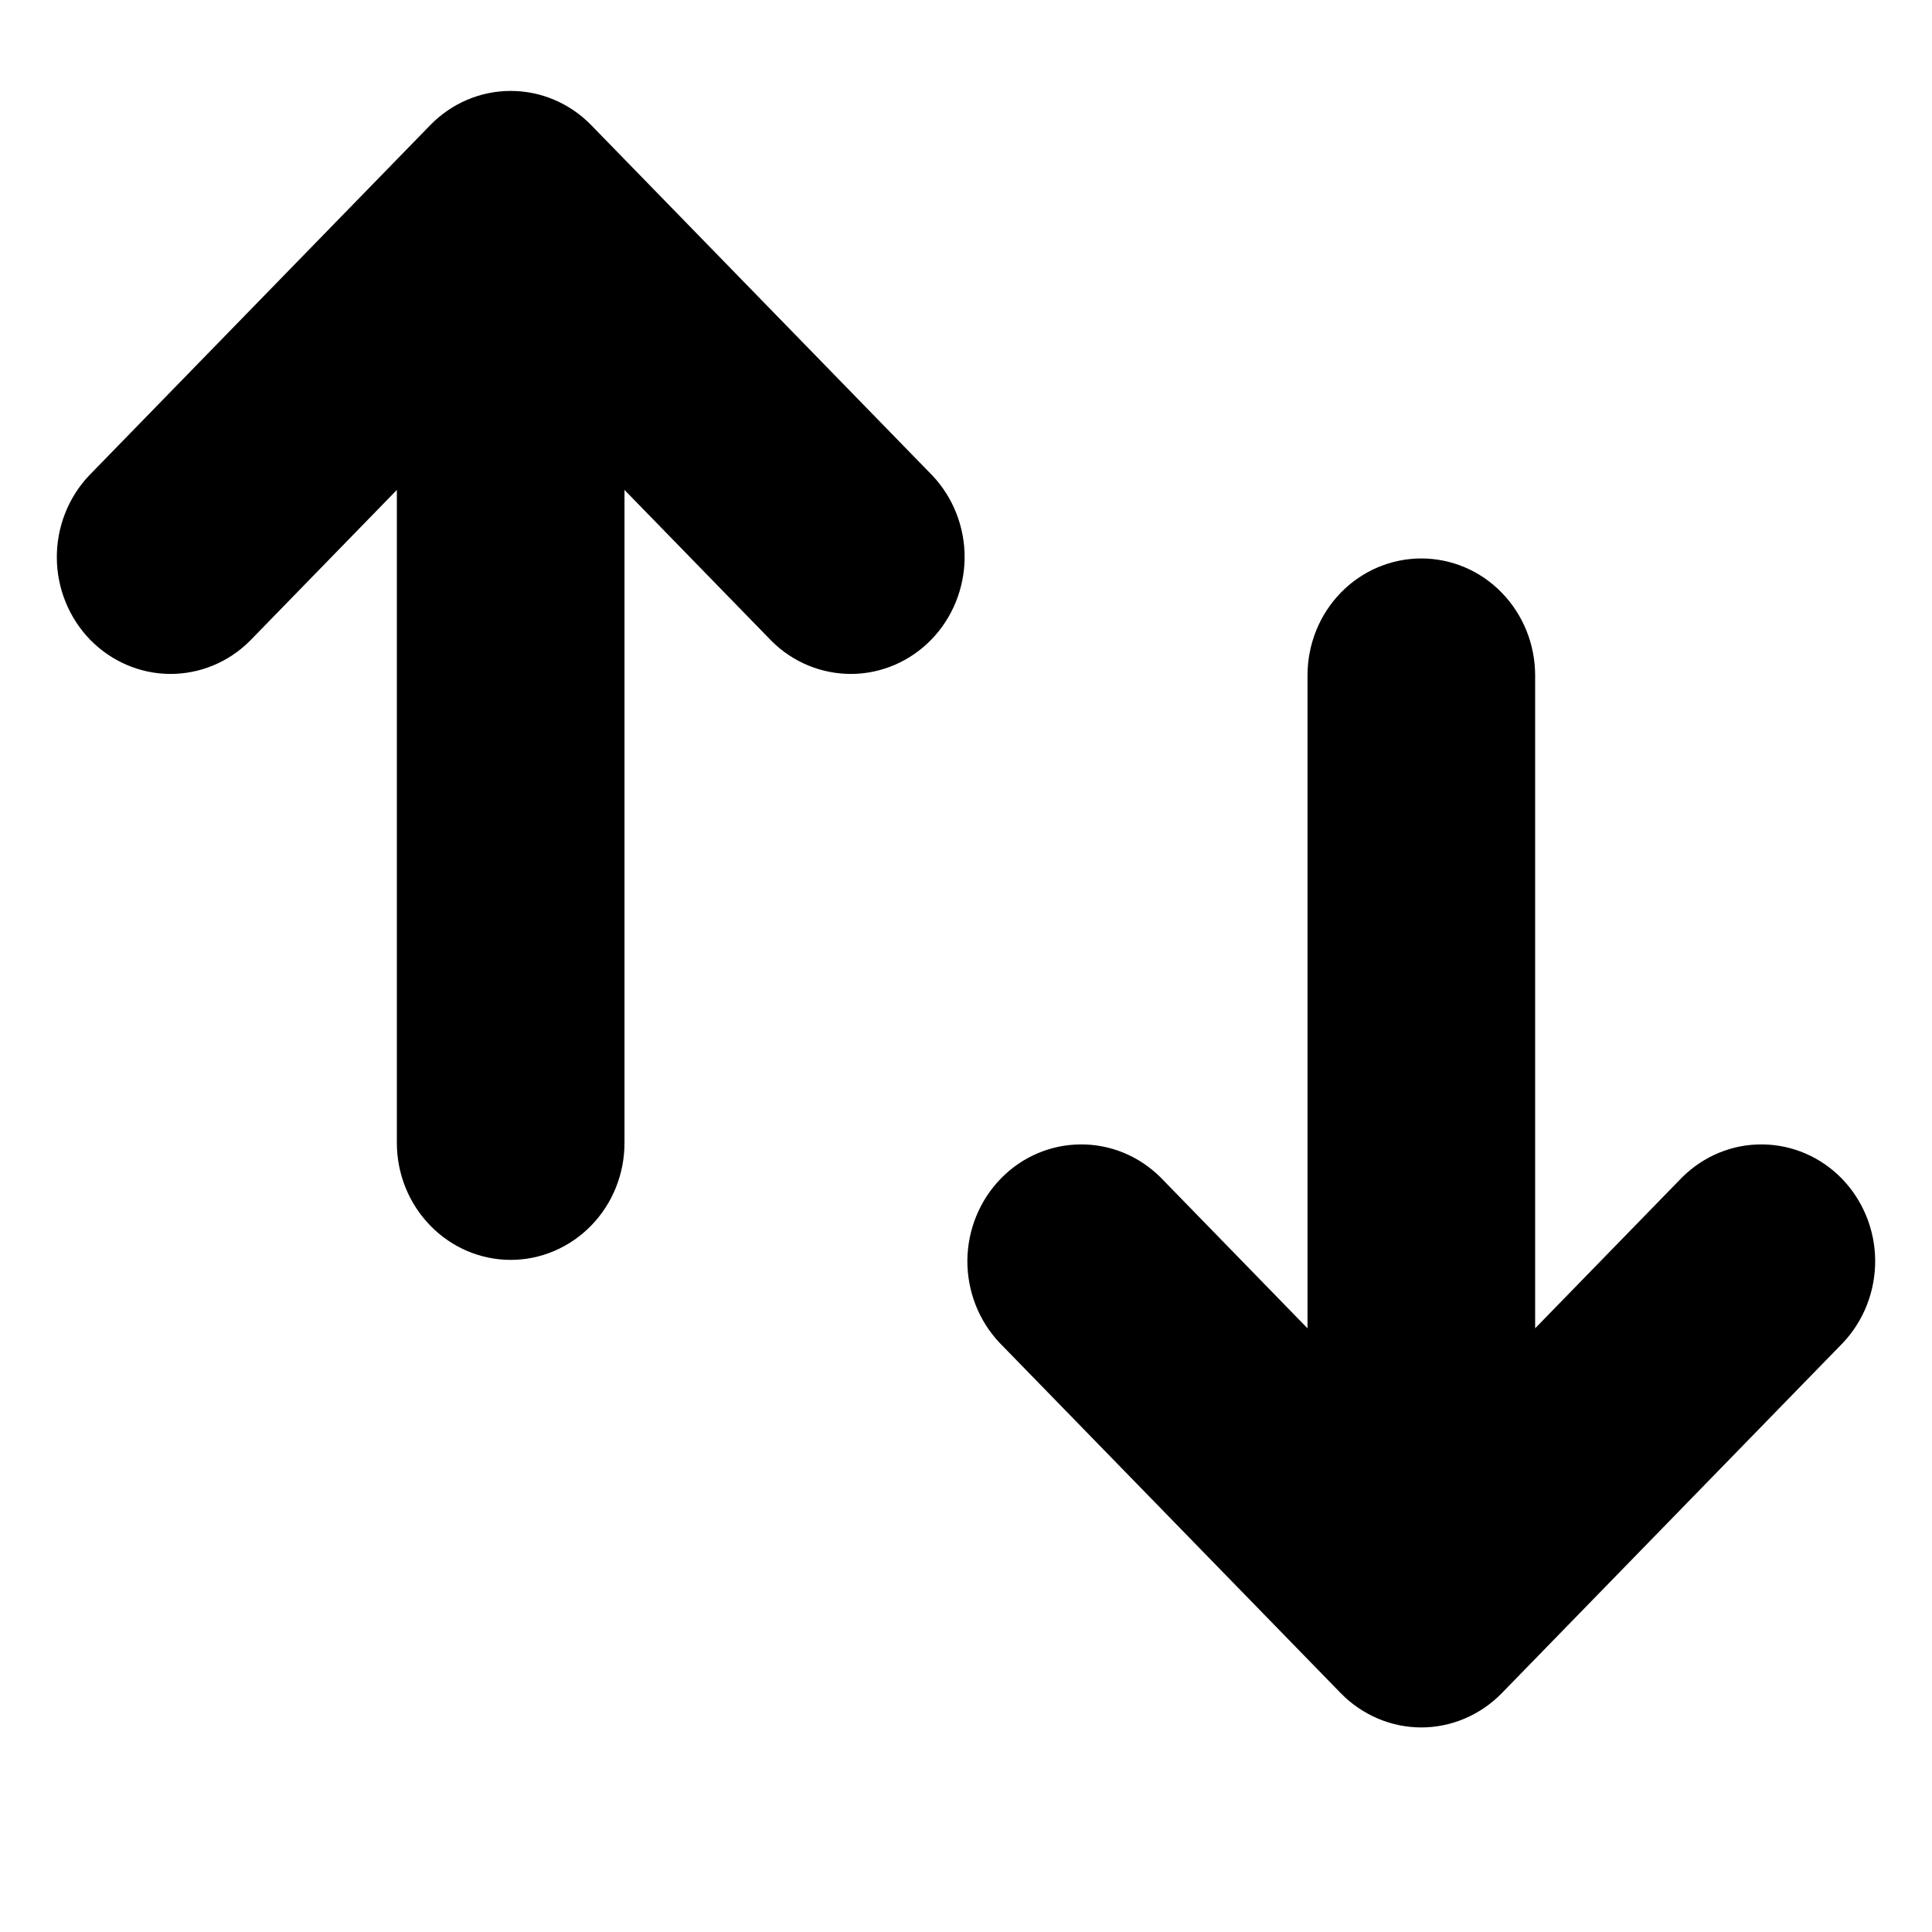
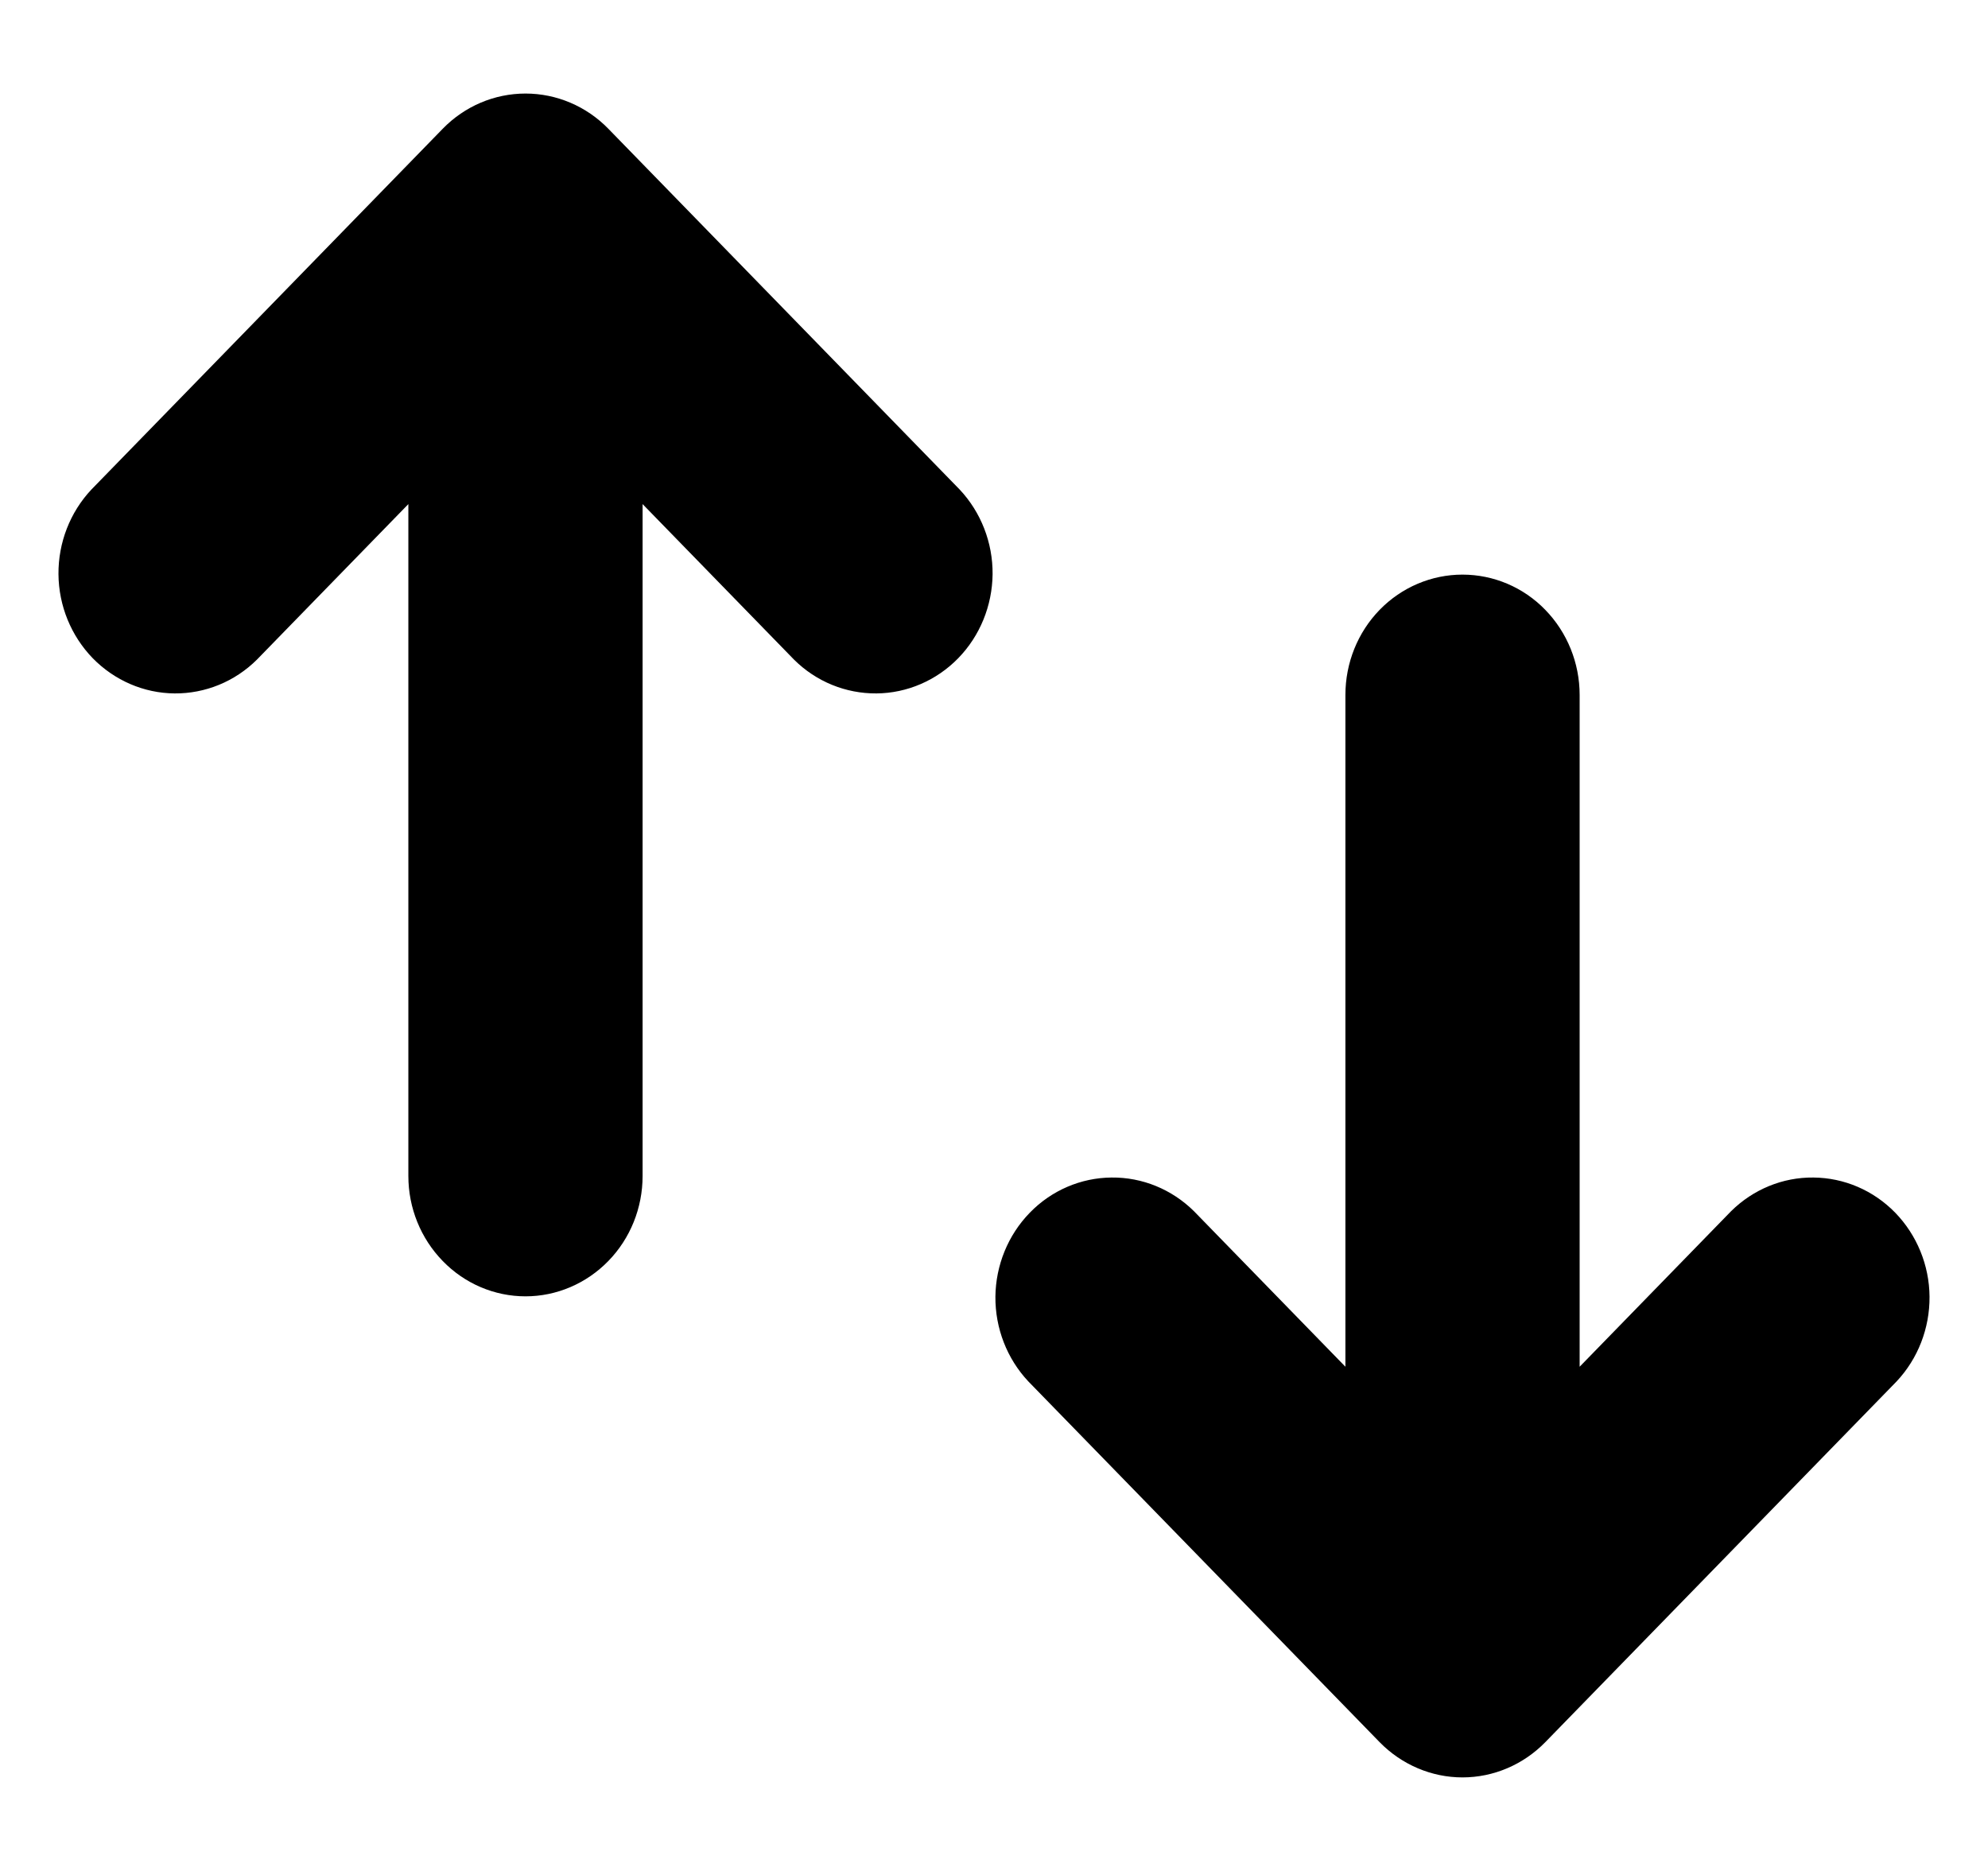
- <svg xmlns="http://www.w3.org/2000/svg" id="icon" viewBox="0 0 17 17" fill="currentColor">
+ <svg xmlns="http://www.w3.org/2000/svg" id="icon" viewBox="0 0 17 16" fill="currentColor">
  <path d="M3.492 10.057C3.492 10.33 3.598 10.591 3.786 10.784C3.973 10.977 4.228 11.086 4.494 11.086C4.759 11.086 5.014 10.977 5.202 10.784C5.39 10.591 5.495 10.33 5.495 10.057V4.311L6.79 5.641C6.979 5.829 7.232 5.932 7.495 5.93C7.757 5.928 8.009 5.819 8.194 5.629C8.38 5.438 8.485 5.18 8.488 4.91C8.49 4.641 8.389 4.381 8.207 4.187L5.202 1.101C5.014 0.908 4.759 0.8 4.494 0.8C4.228 0.8 3.974 0.908 3.786 1.101L0.781 4.187C0.599 4.381 0.498 4.641 0.5 4.91C0.502 5.18 0.608 5.438 0.793 5.629C0.979 5.819 1.23 5.928 1.493 5.93C1.755 5.932 2.008 5.829 2.197 5.641L3.492 4.311V10.057ZM13.508 5.943C13.508 5.67 13.402 5.408 13.214 5.215C13.027 5.022 12.772 4.914 12.506 4.914C12.241 4.914 11.986 5.022 11.798 5.215C11.61 5.408 11.505 5.67 11.505 5.943V11.688L10.21 10.358C10.021 10.171 9.768 10.067 9.505 10.07C9.243 10.072 8.991 10.18 8.806 10.371C8.62 10.562 8.515 10.82 8.512 11.089C8.51 11.359 8.611 11.619 8.793 11.813L11.798 14.899C11.986 15.091 12.241 15.2 12.506 15.2C12.772 15.2 13.026 15.091 13.214 14.899L16.219 11.813C16.401 11.619 16.502 11.359 16.5 11.089C16.498 10.82 16.392 10.562 16.207 10.371C16.021 10.18 15.77 10.072 15.507 10.07C15.245 10.067 14.992 10.171 14.803 10.358L13.508 11.688V5.943Z" />
</svg>
